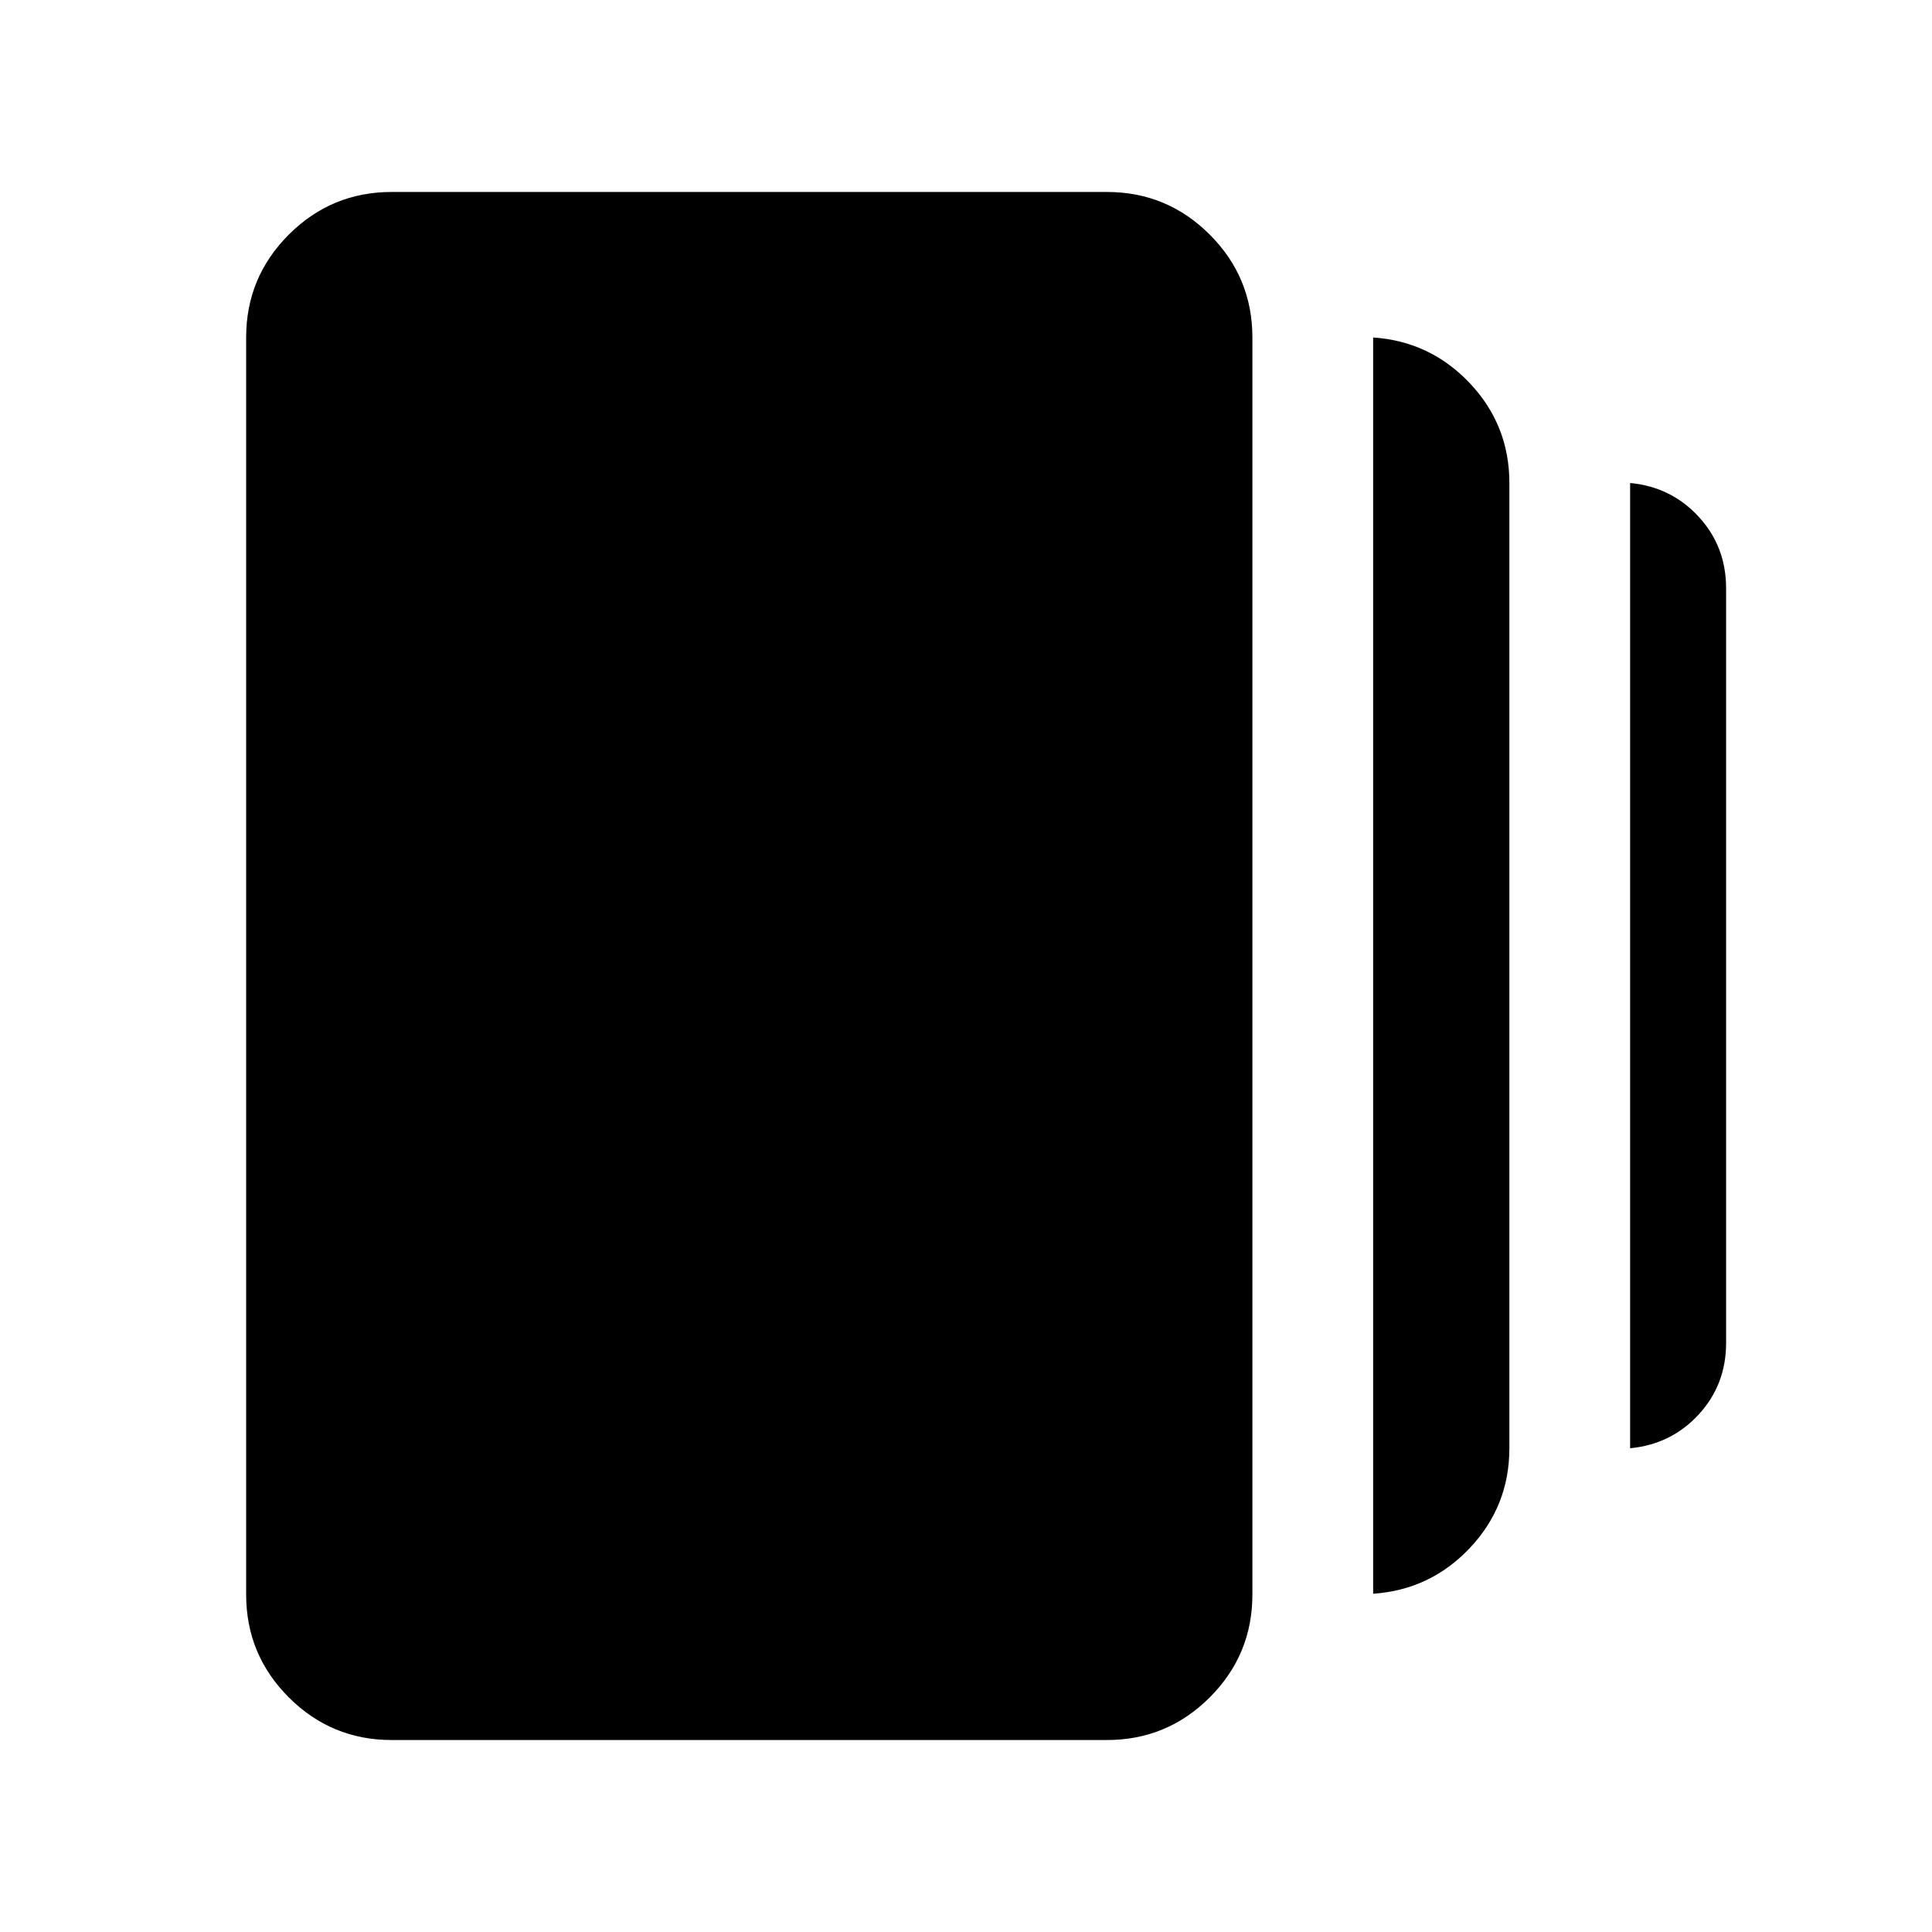
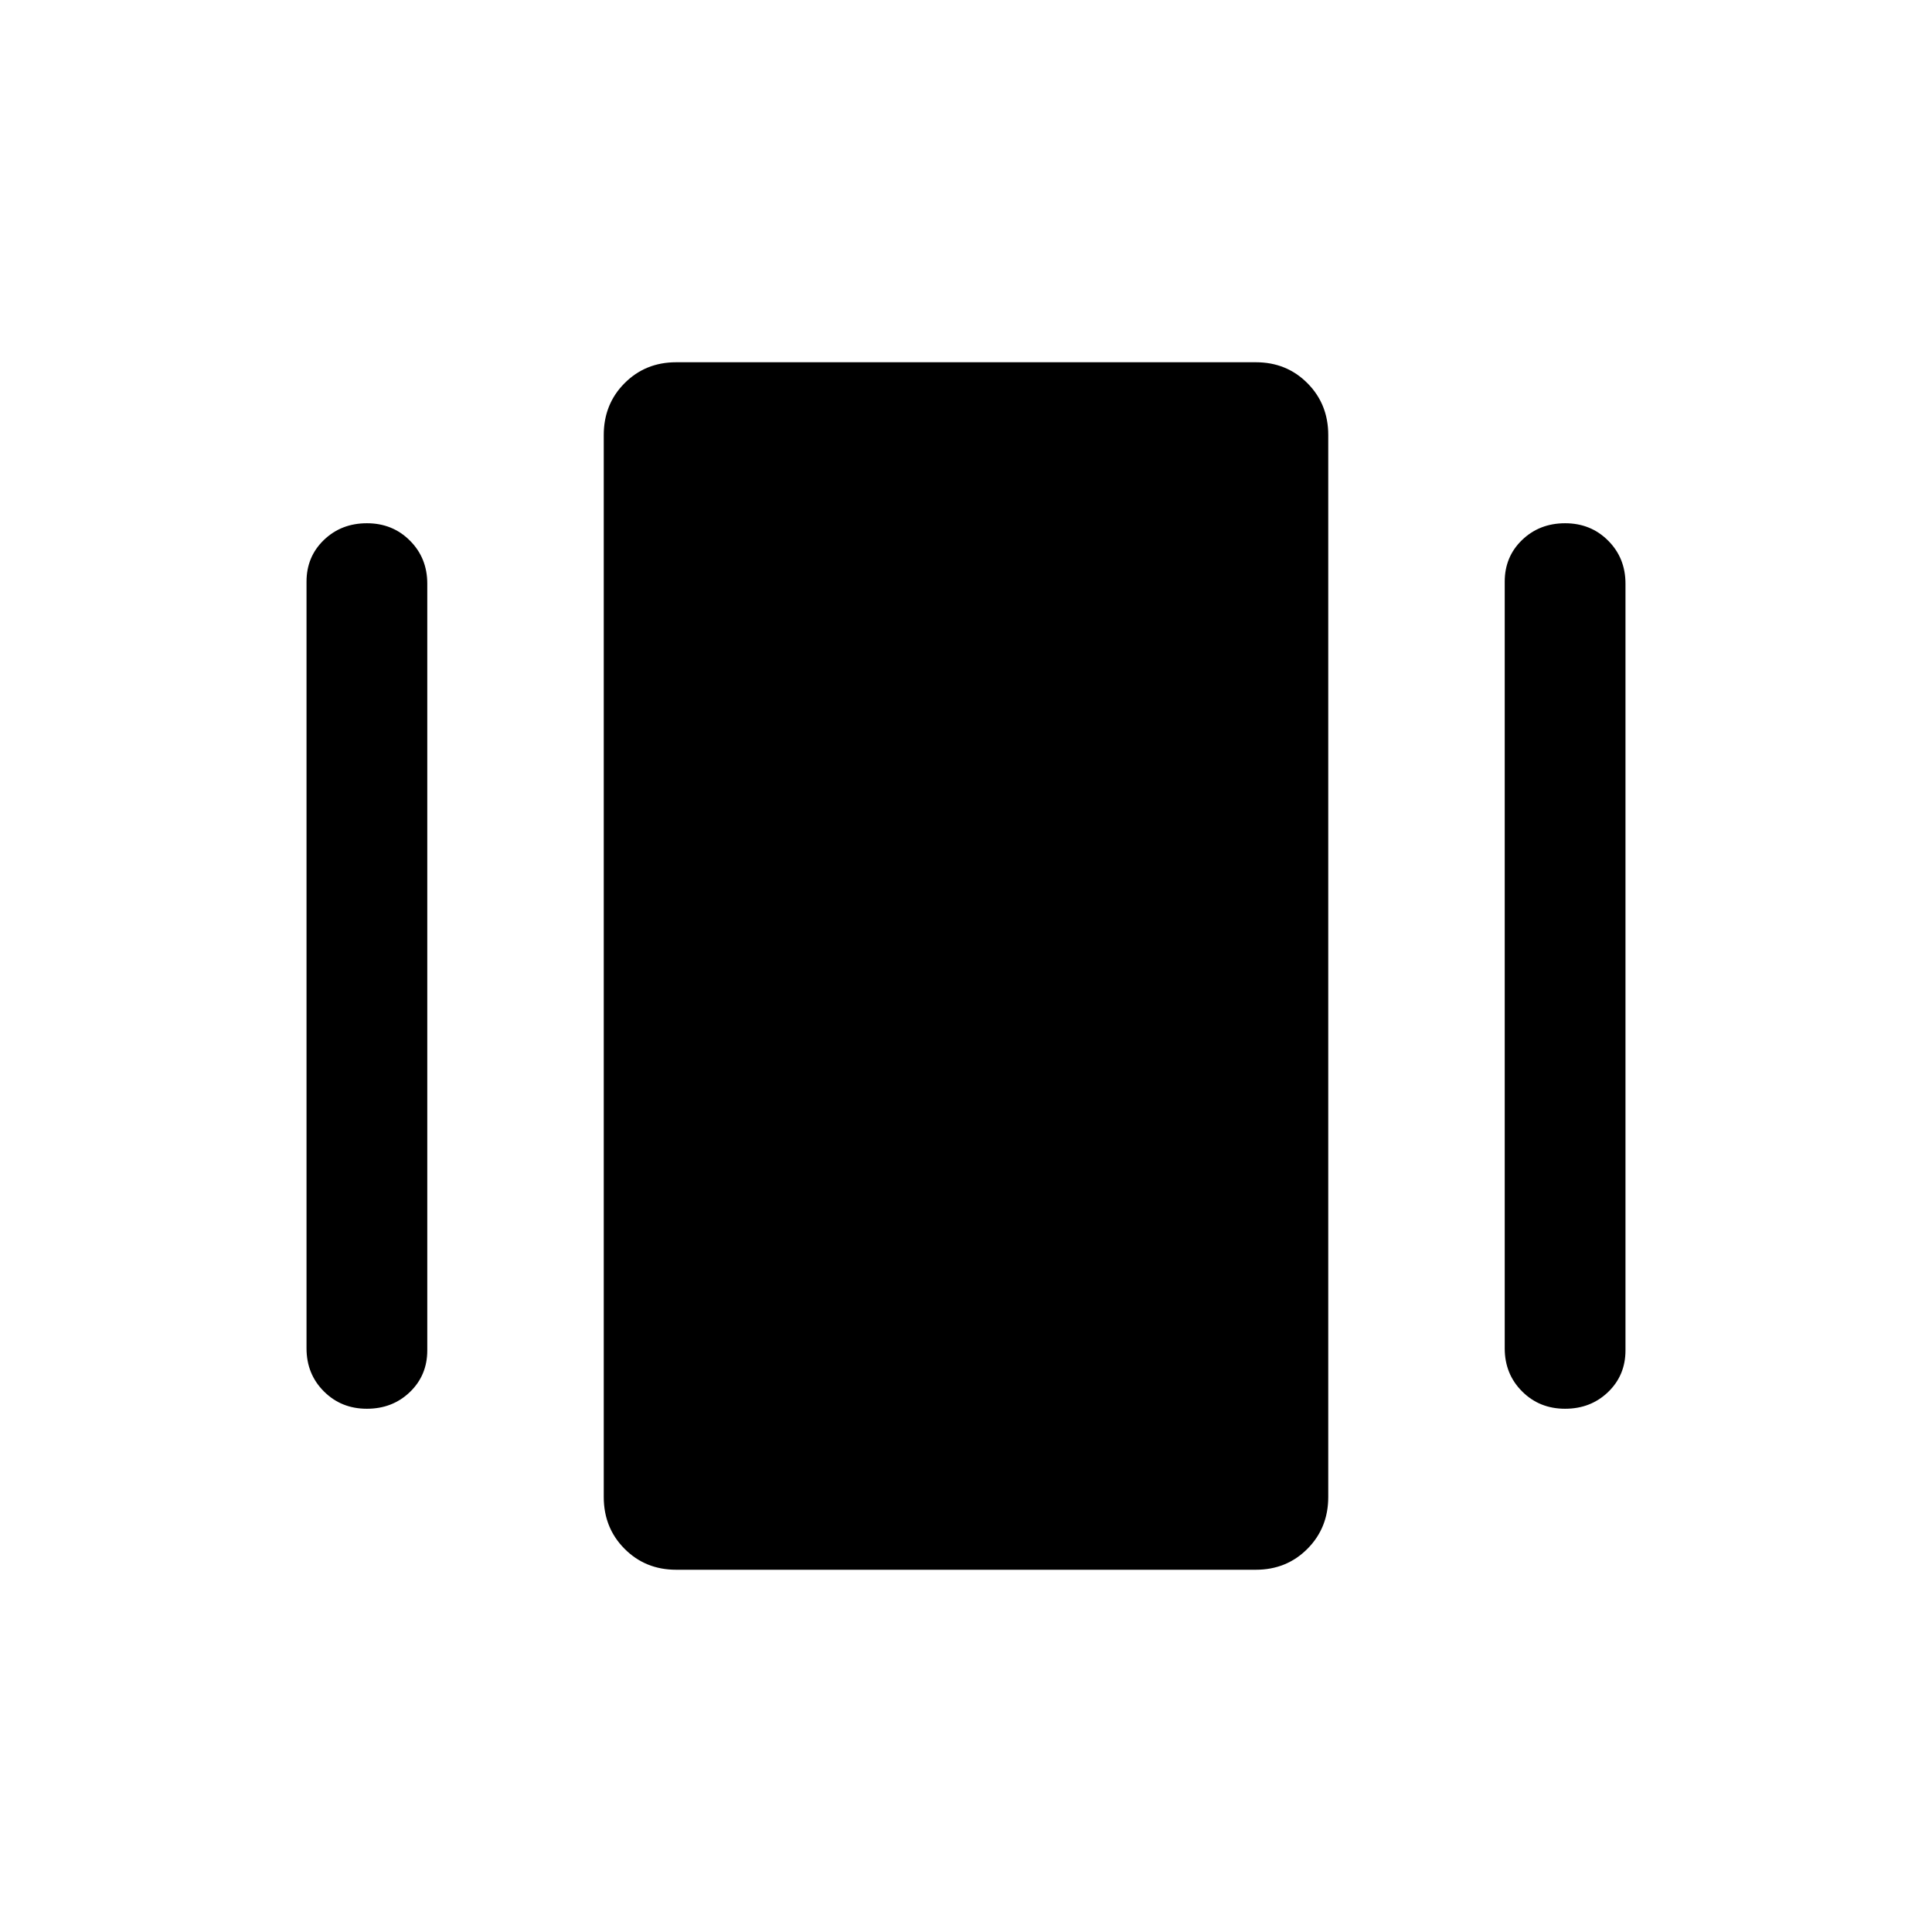
<svg xmlns="http://www.w3.org/2000/svg" height="24px" viewBox="0 -960 960 960" width="24px" fill="currentColor">
-   <path d="M682.31-168.08v-624.23q28.38 1.93 48.04 22.73Q750-748.77 750-720v479.62q0 28.76-19.65 49.57-19.66 20.81-48.04 22.73ZM194.62-95.39q-29.92 0-51.12-21.19-21.19-21.19-21.19-51.11v-624.62q0-29.92 21.19-51.11 21.2-21.19 51.12-21.19H550q29.93 0 51.12 21.19 21.19 21.19 21.19 51.11v624.62q0 29.92-21.19 51.11Q579.93-95.39 550-95.39H194.62ZM810-240.38V-720q20.38 1.92 34.04 16.73 13.65 14.81 13.65 35.58v375q0 20.77-13.65 35.57-13.66 14.81-34.04 16.74Z" />
+   <path d="M335.99-180q-15.3 0-25.64-10.4Q300-200.79 300-216.16v-527.68q0-15.37 10.35-25.76Q320.7-780 336-780h288.01q15.3 0 25.64 10.4Q660-759.21 660-743.84v527.68q0 15.37-10.35 25.76Q639.3-180 624-180H335.99ZM152.31-290v-381q0-12.38 8.63-20.69t21.38-8.31q12.76 0 21.37 8.63 8.62 8.62 8.62 21.37v381q0 12.38-8.63 20.69T182.3-260q-12.76 0-21.37-8.63-8.62-8.62-8.62-21.37Zm595.38 0v-381q0-12.38 8.63-20.69T777.7-700q12.76 0 21.37 8.63 8.62 8.62 8.62 21.37v381q0 12.38-8.63 20.69T777.68-260q-12.76 0-21.37-8.63-8.62-8.62-8.62-21.37Z" />
</svg>
